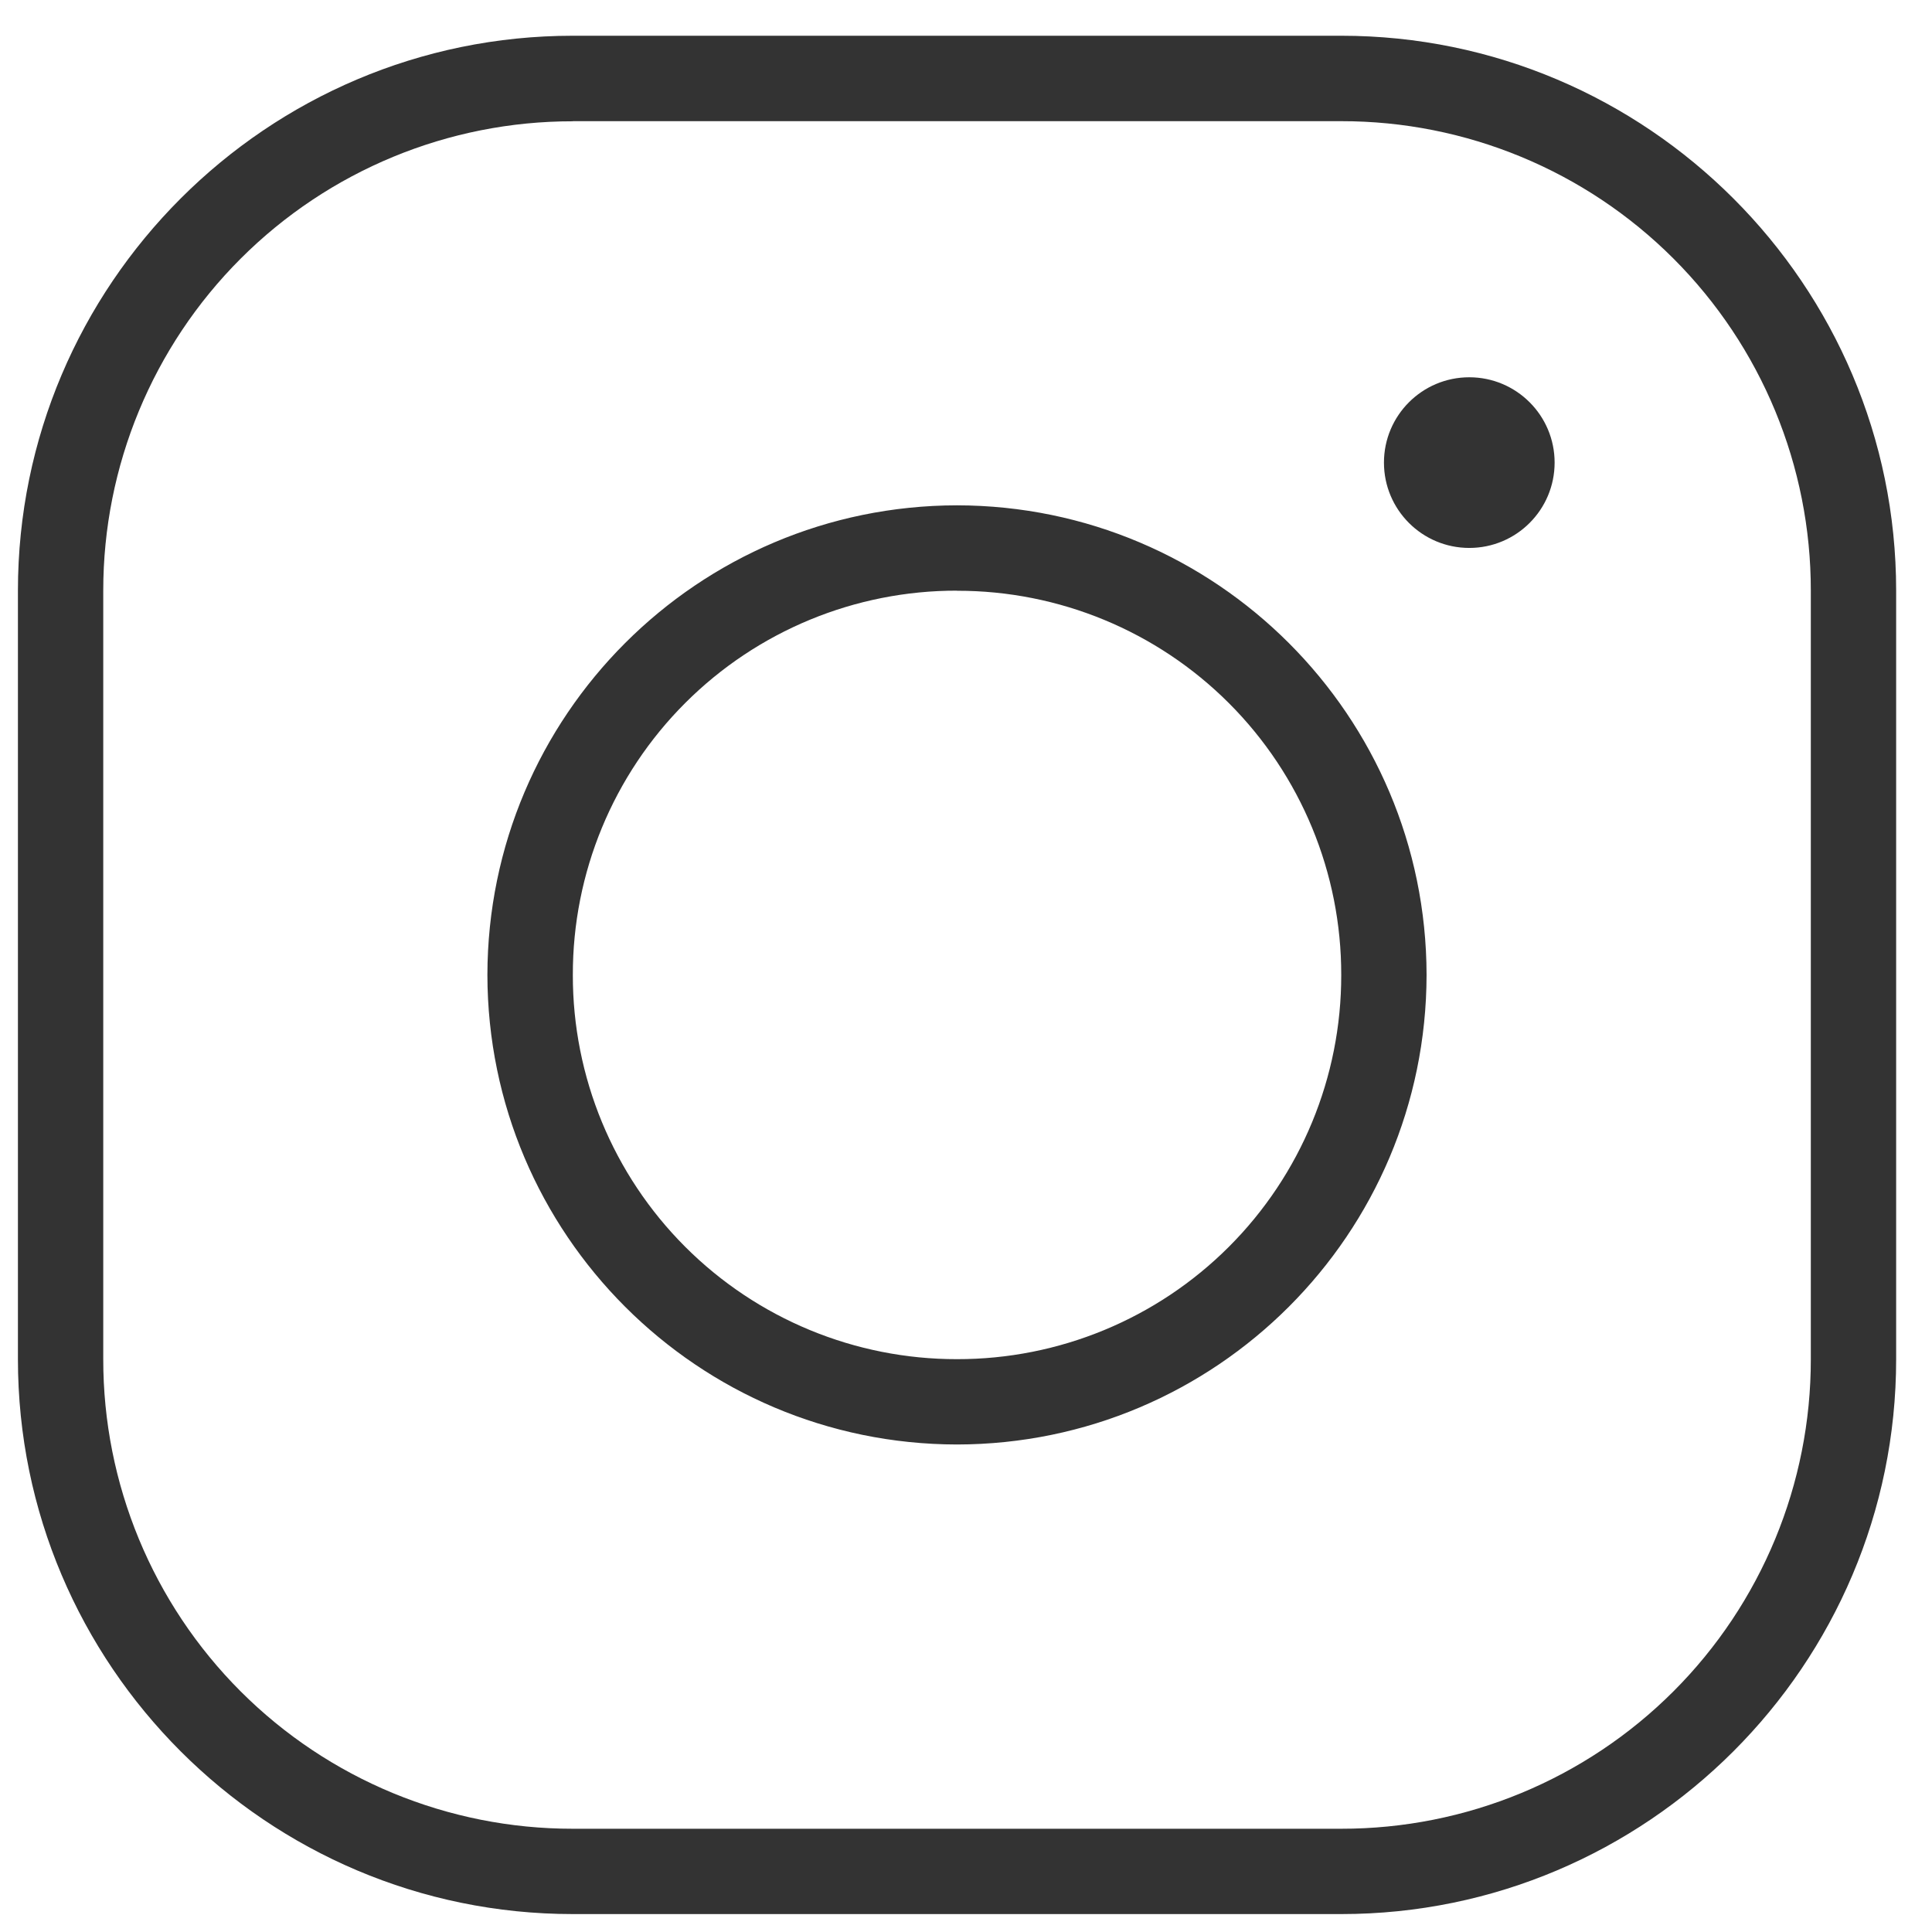
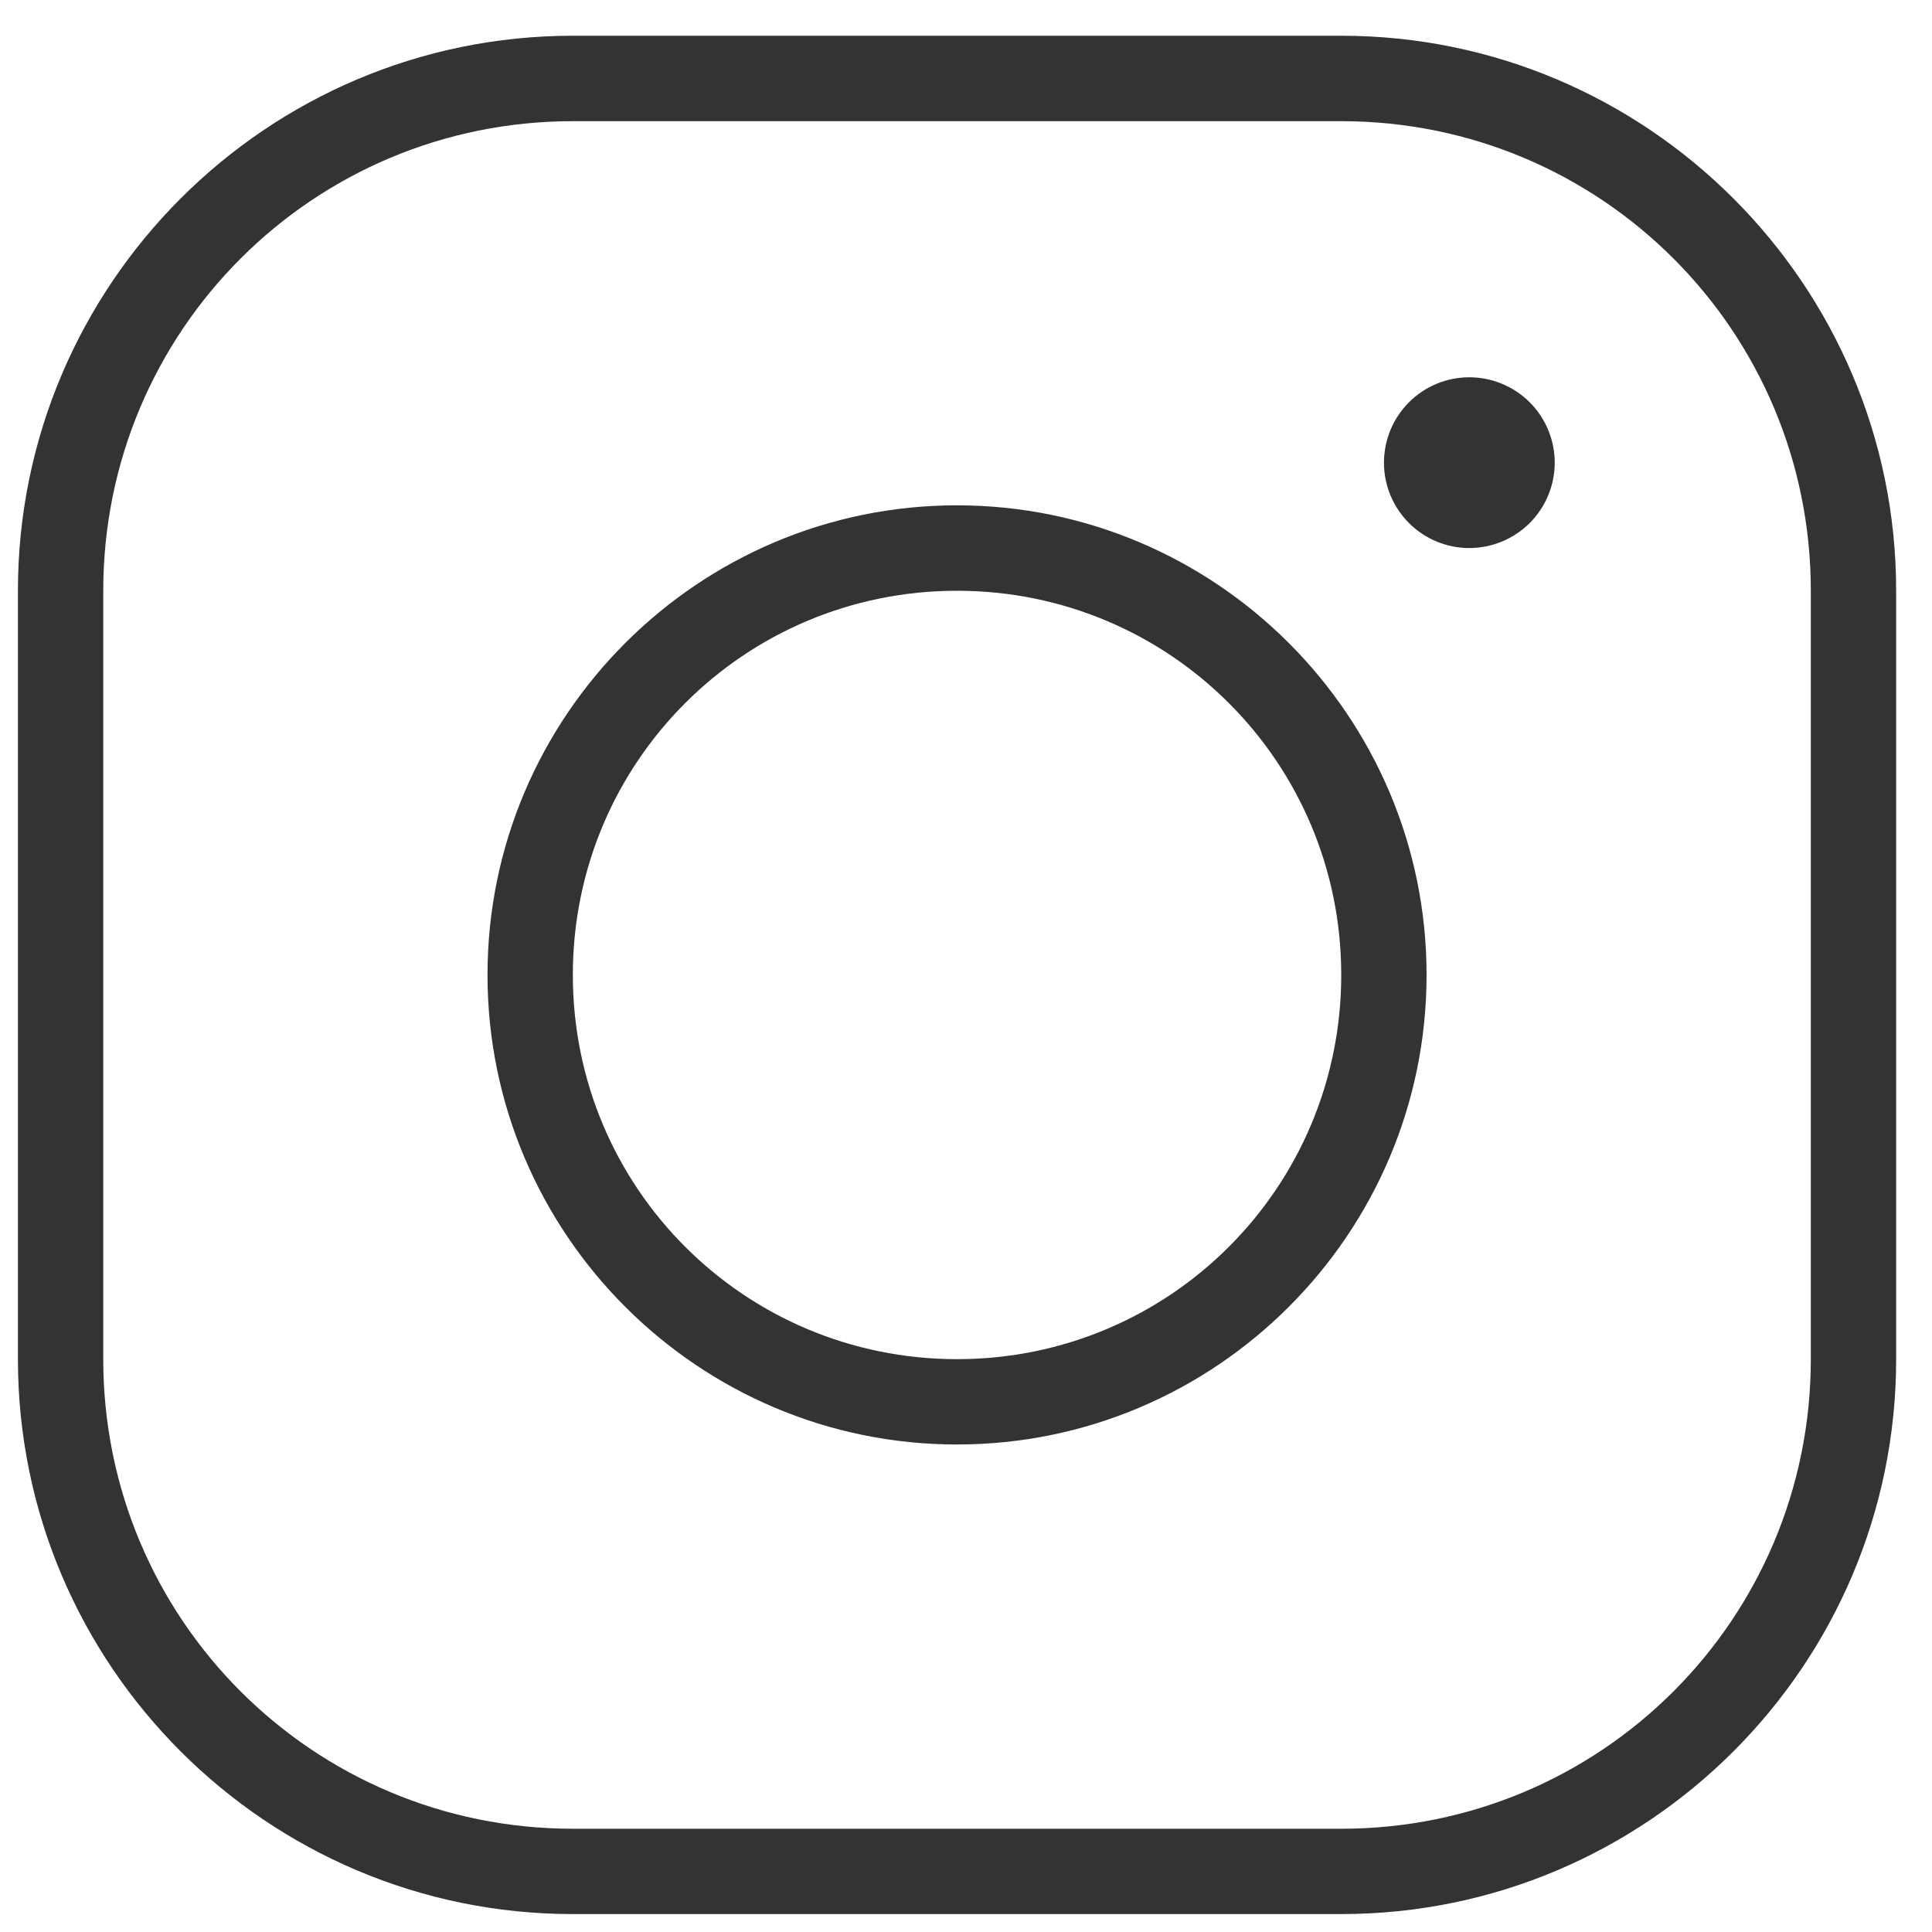
- <svg xmlns="http://www.w3.org/2000/svg" width="18" height="18" fill="none">
-   <path d="M5.337.333c-2.85 0-5.17 2.32-5.17 5.17v7.16c0 2.85 2.32 5.17 5.17 5.17h7.159c2.85 0 5.17-2.32 5.17-5.17v-7.16c0-2.85-2.32-5.17-5.17-5.17H5.337Zm0 .796h7.159a4.37 4.37 0 0 1 4.375 4.375v7.159a4.37 4.37 0 0 1-4.375 4.375H5.337a4.37 4.37 0 0 1-4.375-4.375v-7.16A4.37 4.37 0 0 1 5.337 1.13Zm8.352 2.386a.795.795 0 1 0 0 1.59.795.795 0 0 0 0-1.59ZM8.916 4.708a4.381 4.381 0 0 0-4.375 4.375 4.381 4.381 0 0 0 4.375 4.375 4.381 4.381 0 0 0 4.375-4.375 4.381 4.381 0 0 0-4.375-4.375Zm0 .796a3.574 3.574 0 0 1 3.58 3.58 3.574 3.574 0 0 1-3.58 3.579 3.574 3.574 0 0 1-3.579-3.58 3.574 3.574 0 0 1 3.58-3.58Z" fill="#333" />
+ <svg xmlns="http://www.w3.org/2000/svg" width="18" height="18" viewBox="0 0 18 18" fill="none">
+   <path d="M5.337 0.333C2.486 0.333 0.167 2.653 0.167 5.504V12.663C0.167 15.514 2.486 17.833 5.337 17.833H12.496C15.347 17.833 17.666 15.514 17.666 12.663V5.504C17.666 2.653 15.347 0.333 12.496 0.333H5.337ZM5.337 1.129H12.496C14.917 1.129 16.871 3.083 16.871 5.504V12.663C16.871 15.084 14.917 17.038 12.496 17.038H5.337C2.916 17.038 0.962 15.084 0.962 12.663V5.504C0.962 3.083 2.916 1.129 5.337 1.129ZM13.689 3.515C13.478 3.515 13.276 3.599 13.127 3.748C12.978 3.897 12.894 4.1 12.894 4.311C12.894 4.521 12.978 4.724 13.127 4.873C13.276 5.022 13.478 5.106 13.689 5.106C13.9 5.106 14.102 5.022 14.252 4.873C14.401 4.724 14.485 4.521 14.485 4.311C14.485 4.1 14.401 3.897 14.252 3.748C14.102 3.599 13.9 3.515 13.689 3.515ZM8.916 4.708C6.505 4.708 4.542 6.672 4.542 9.083C4.542 11.495 6.505 13.458 8.916 13.458C11.328 13.458 13.291 11.495 13.291 9.083C13.291 6.672 11.328 4.708 8.916 4.708ZM8.916 5.504C10.898 5.504 12.496 7.102 12.496 9.083C12.496 11.065 10.898 12.663 8.916 12.663C6.935 12.663 5.337 11.065 5.337 9.083C5.337 7.102 6.935 5.504 8.916 5.504Z" fill="#333333" />
</svg>
